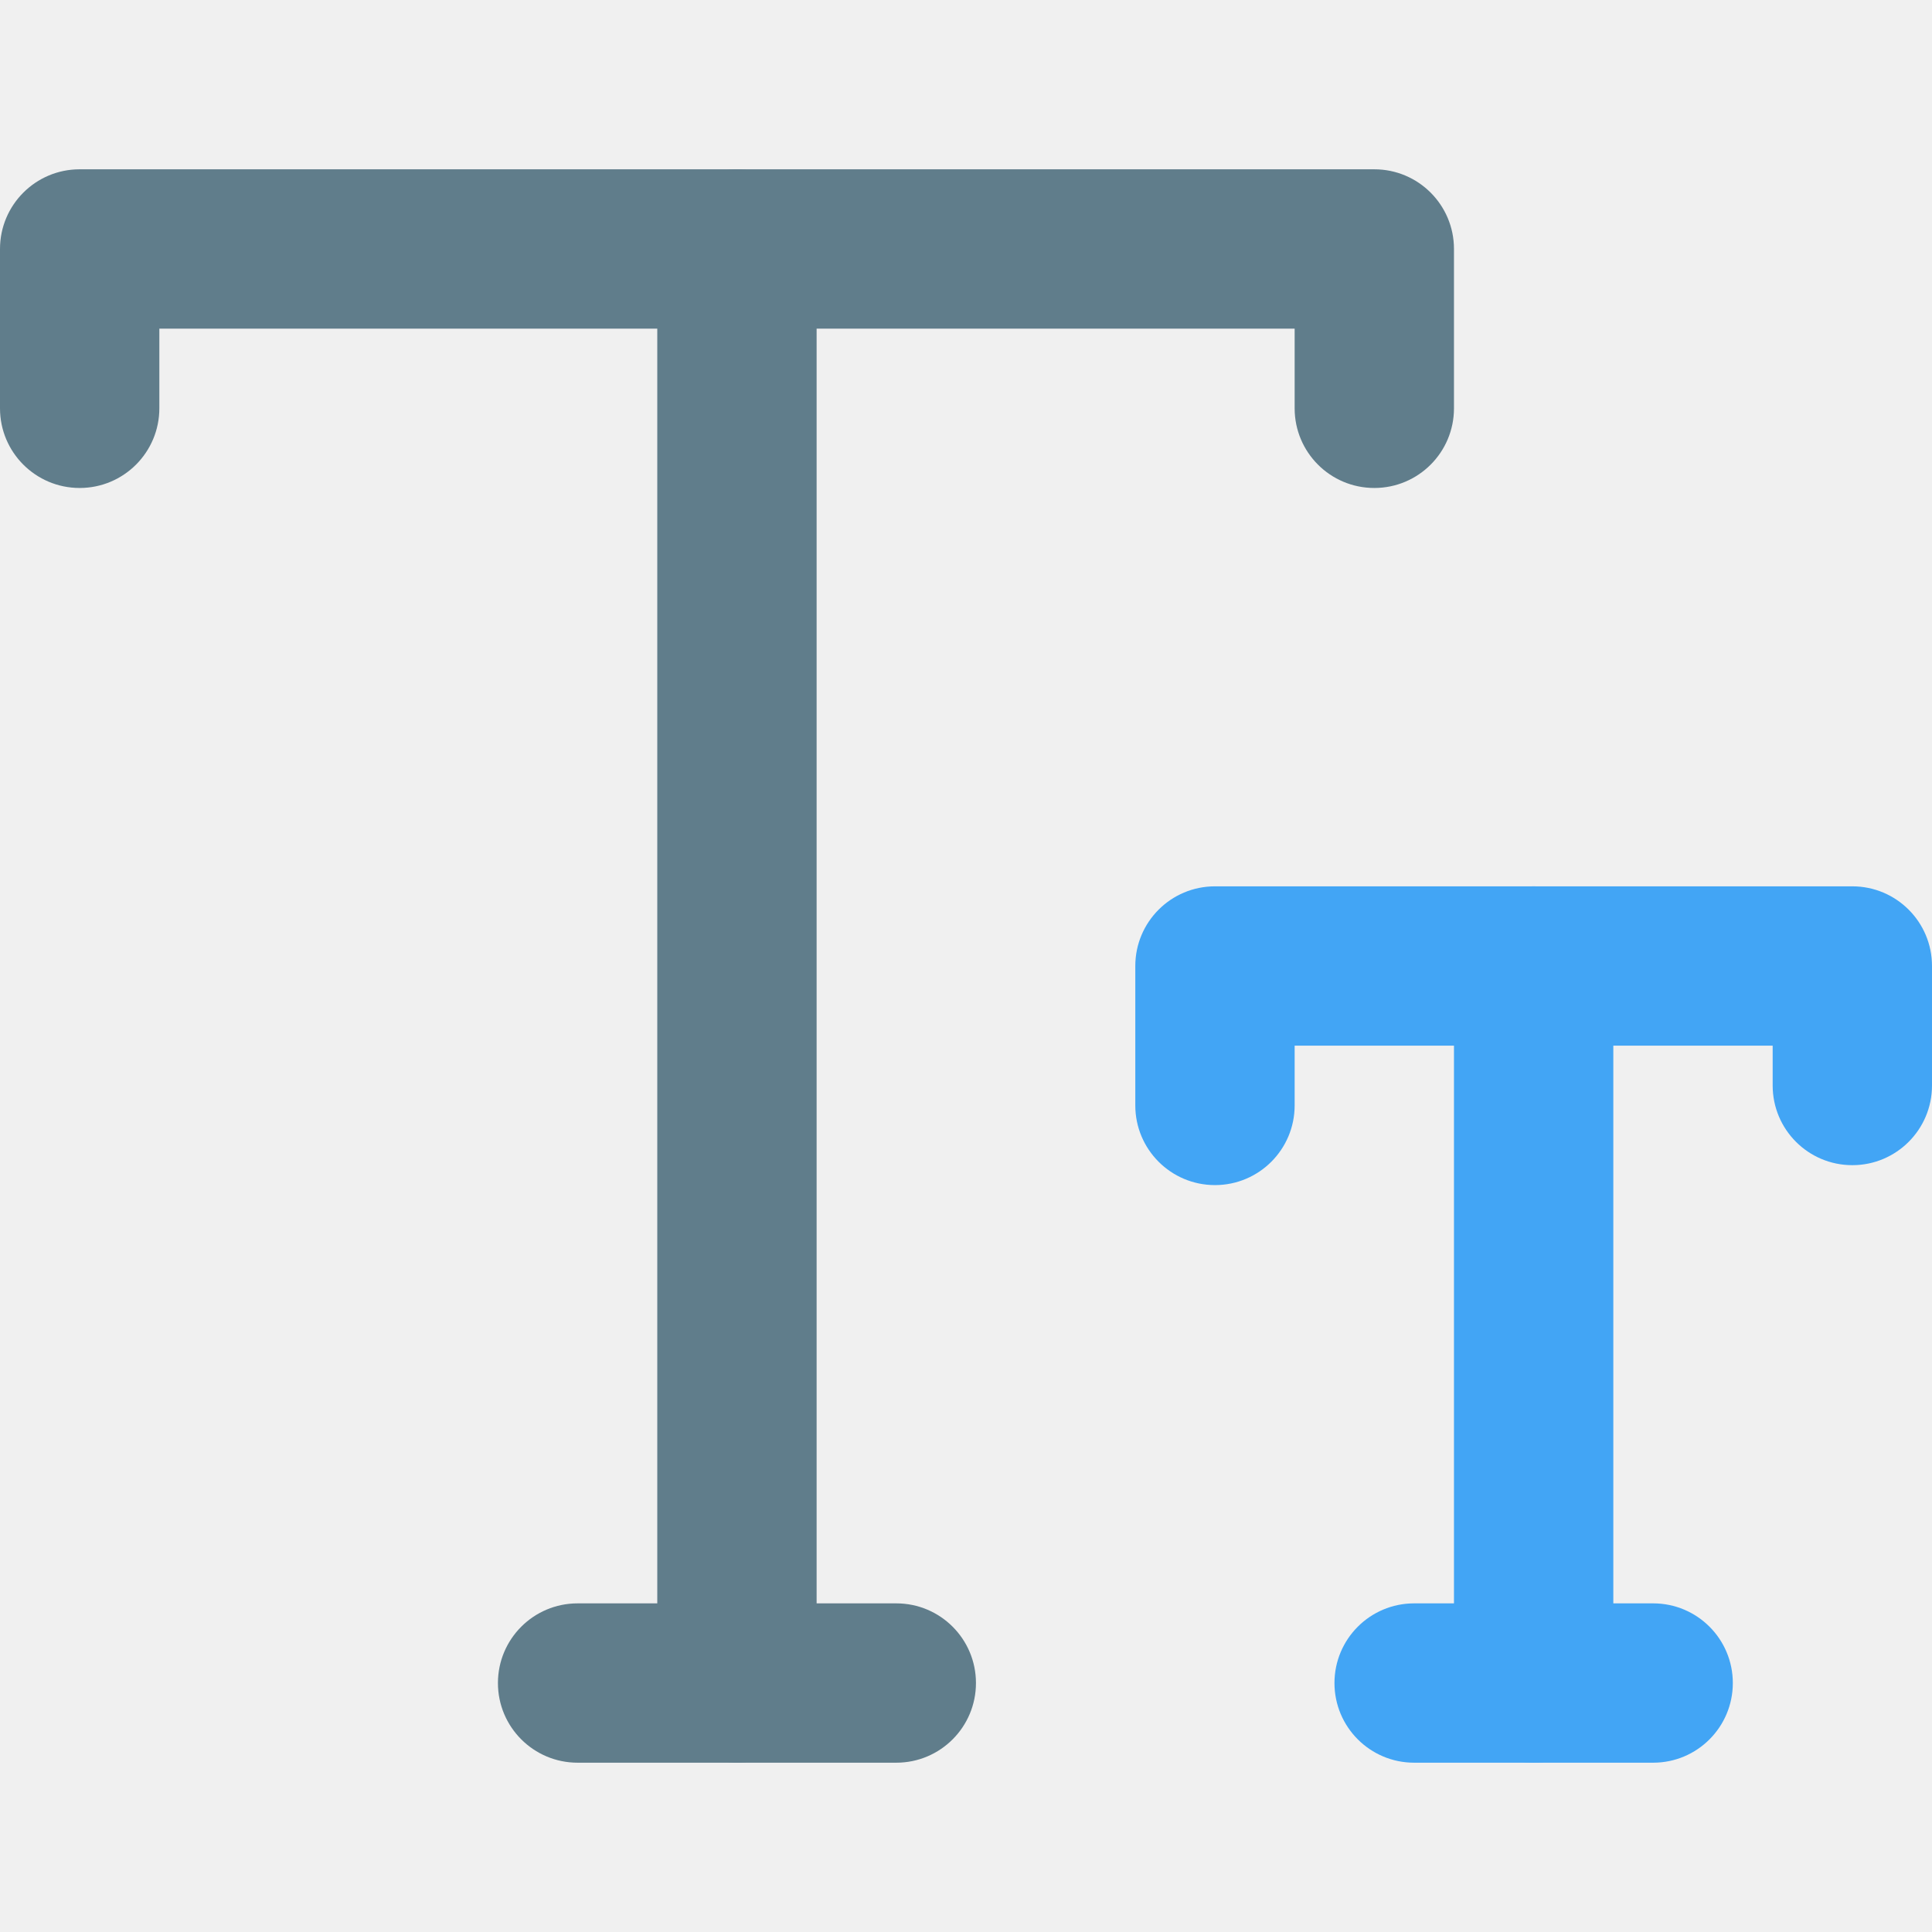
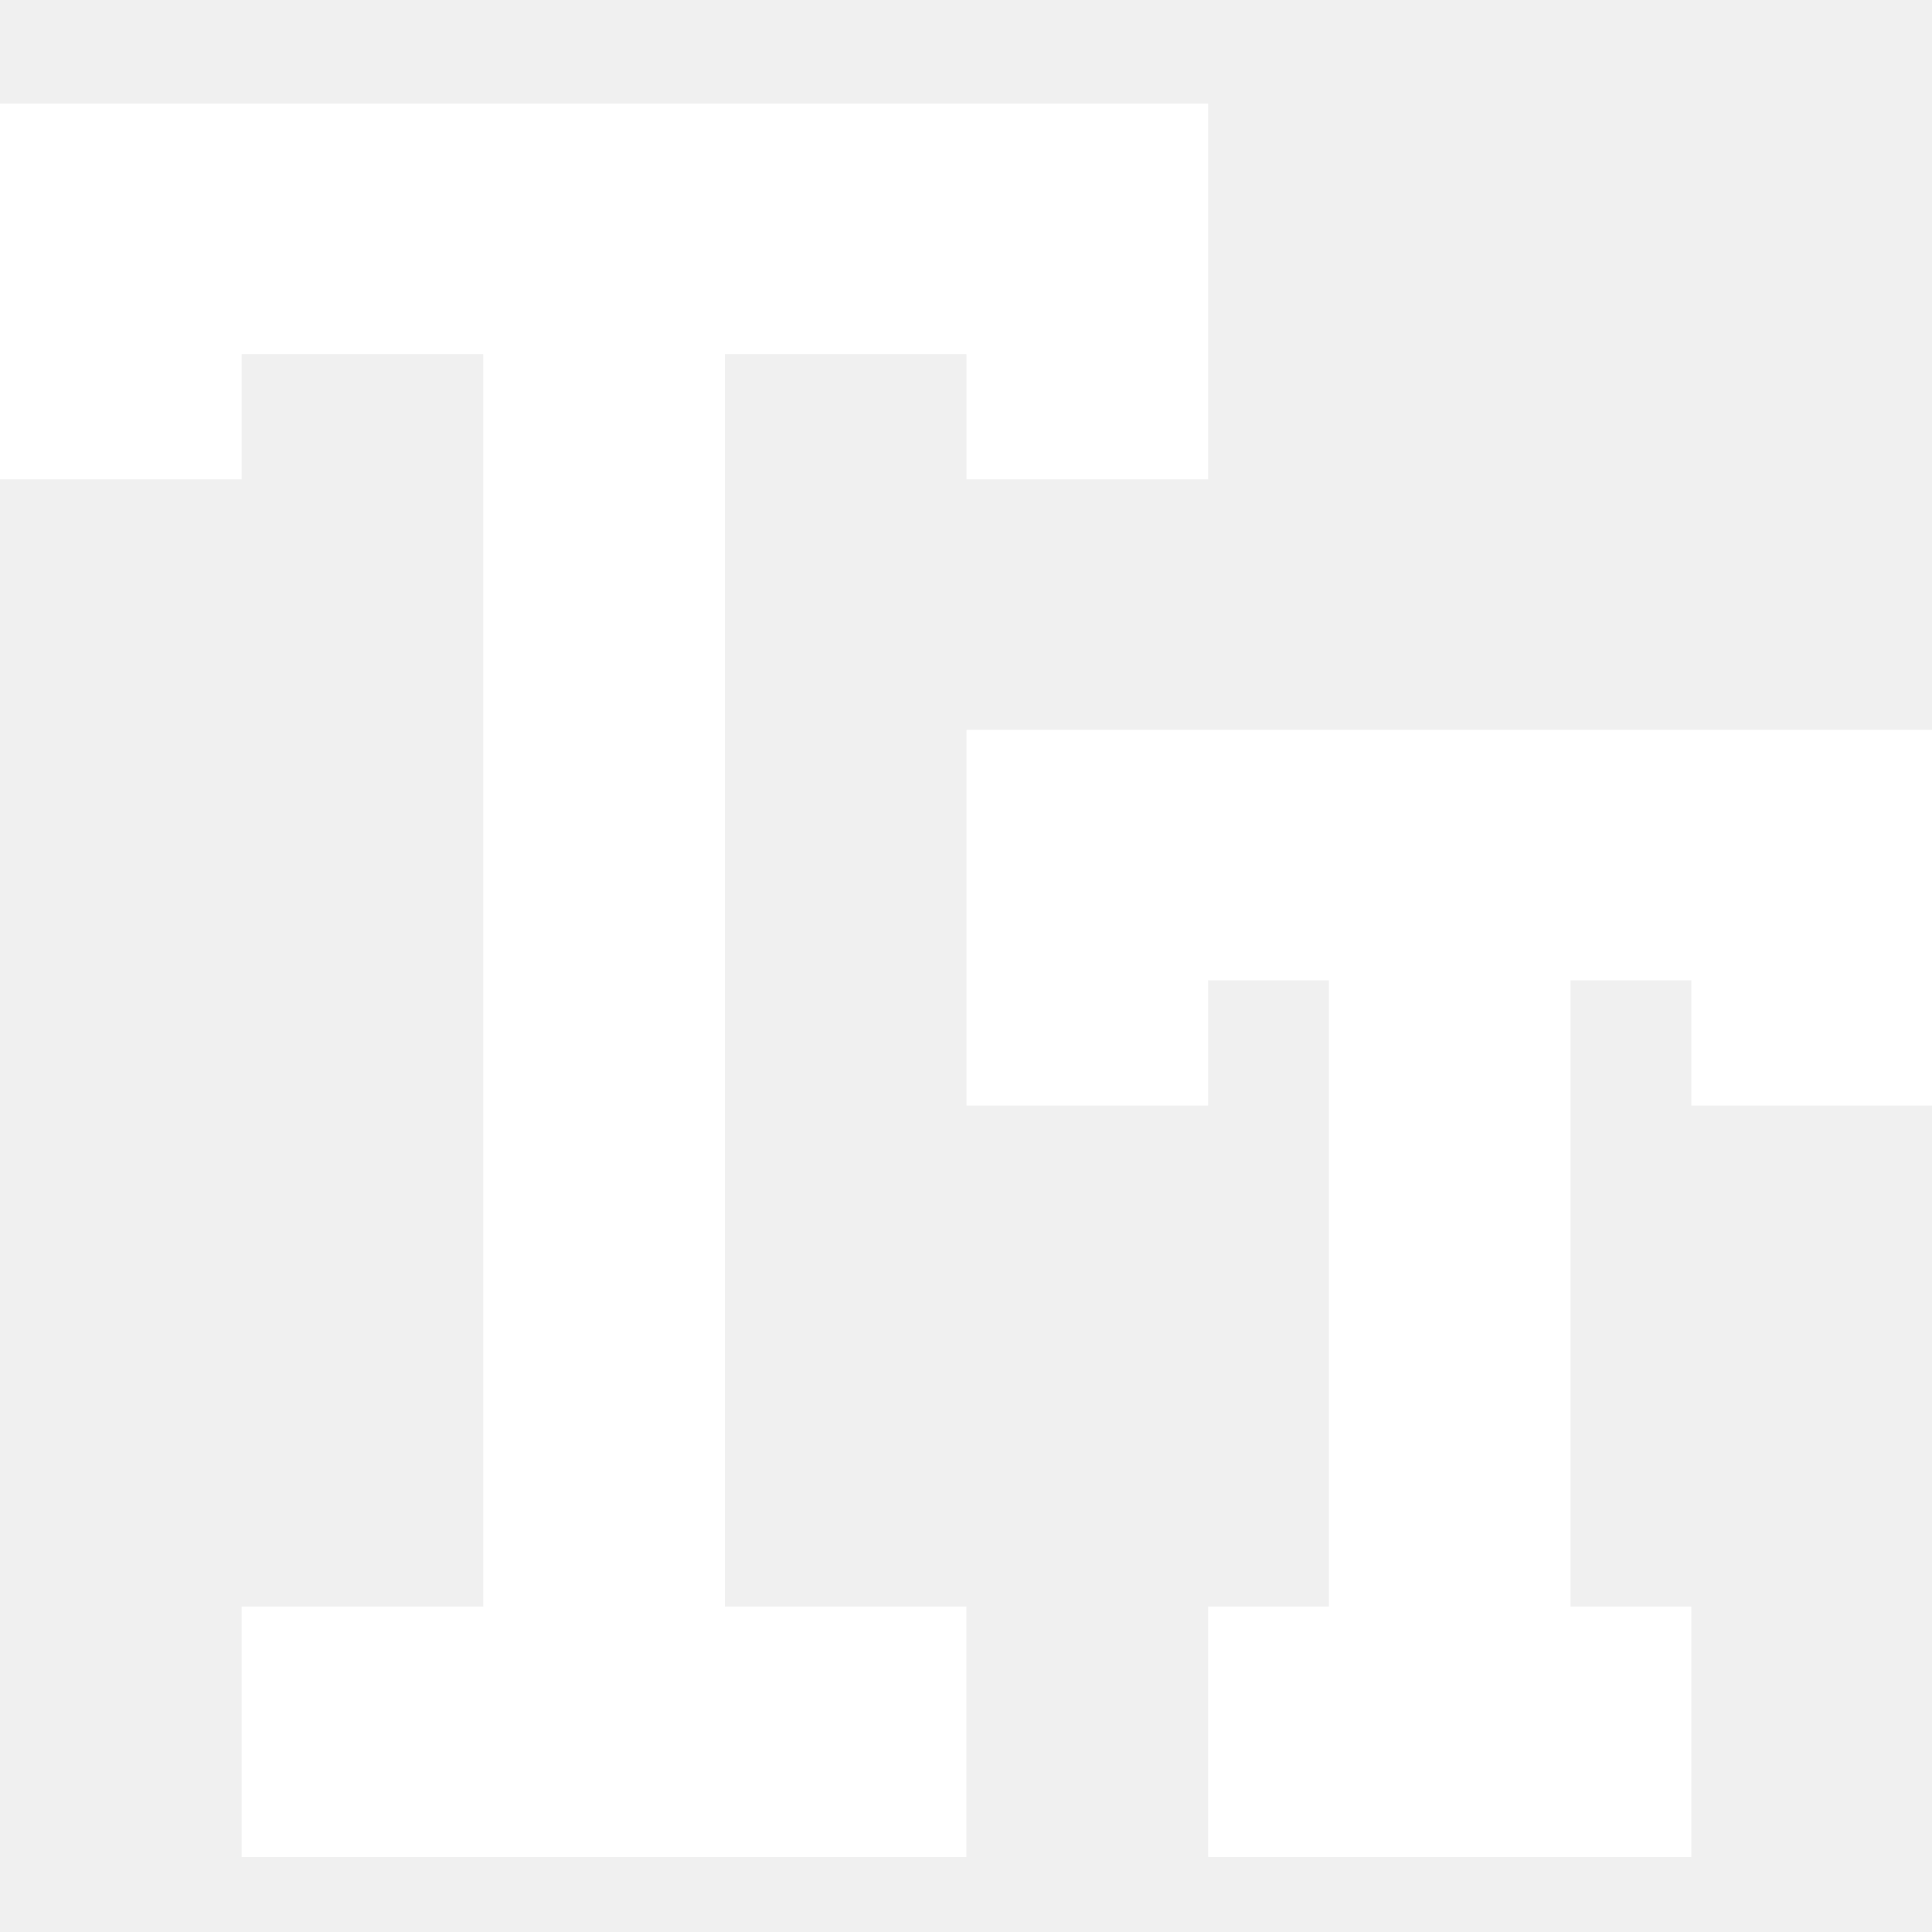
- <svg xmlns="http://www.w3.org/2000/svg" height="517pt" viewBox="0 -45 517.333 517" width="517pt">
-   <g fill="#607d8b">
-     <path d="m197.332 426.832c-11.797 0-21.332-9.555-21.332-21.332v-384c0-11.777 9.535-21.332 21.332-21.332s21.336 9.555 21.336 21.332v384c0 11.777-9.539 21.332-21.336 21.332zm0 0" />
-     <path d="m368 85.5c-11.797 0-21.332-9.559-21.332-21.332v-21.336h-304v21.336c0 11.773-9.539 21.332-21.336 21.332s-21.332-9.559-21.332-21.332v-42.668c0-11.777 9.535-21.332 21.332-21.332h346.668c11.797 0 21.332 9.555 21.332 21.332v42.668c0 11.773-9.535 21.332-21.332 21.332zm0 0" />
-     <path d="m240 426.832h-85.332c-11.797 0-21.336-9.555-21.336-21.332s9.539-21.332 21.336-21.332h85.332c11.797 0 21.332 9.555 21.332 21.332s-9.535 21.332-21.332 21.332zm0 0" />
+ <svg xmlns="http://www.w3.org/2000/svg" xmlns:xlink="http://www.w3.org/1999/xlink" version="1.1" preserveAspectRatio="xMidYMid meet" viewBox="0 0 640 640" width="640" height="640">
+   <defs>
+     <path d="M240.12 117.3L320.16 117.3L320.16 158.79L400.2 158.79L400.2 34.33L0 34.33L0 158.79L80.04 158.79L80.04 117.3L160.08 117.3L160.08 532.19L80.04 532.19L80.04 615.16L320.12 615.16L320.12 532.19L240.12 532.19L240.12 117.3Z" id="c4bP49JGTk" />
+     <path d="M320.16 366.23L400.2 366.23L400.2 324.75L440.22 324.75L440.22 532.19L400.2 532.19L400.2 615.16L560.28 615.16L560.28 532.19L520.26 532.19L520.26 324.74L560.28 324.74L560.28 366.23L640.32 366.23L640.32 241.77L320.16 241.77L320.16 366.23Z" id="b3kXvthYJp" />
+   </defs>
+   <g>
+     <g>
+       <g>
+         <use xlink:href="#c4bP49JGTk" opacity="1" fill="#ffffff" fill-opacity="1" />
+         <g>
+           <use xlink:href="#c4bP49JGTk" opacity="1" fill-opacity="0" stroke="#000000" stroke-width="1" stroke-opacity="0" />
+         </g>
+       </g>
+       <g>
+         <use xlink:href="#b3kXvthYJp" opacity="1" fill="#ffffff" fill-opacity="1" />
+         <g>
+           <use xlink:href="#b3kXvthYJp" opacity="1" fill-opacity="0" stroke="#000000" stroke-width="1" stroke-opacity="0" />
+         </g>
+       </g>
+     </g>
  </g>
-   <path d="m325.332 272.168c-11.797 0-21.332-9.559-21.332-21.336v-37.332c0-11.777 9.535-21.332 21.332-21.332h170.668c11.797 0 21.332 9.555 21.332 21.332v32c0 11.777-9.535 21.332-21.332 21.332s-21.332-9.555-21.332-21.332v-10.668h-128v16c0 11.777-9.539 21.336-21.336 21.336zm0 0" fill="#42a5f5" />
-   <path d="m410.668 426.832c-11.797 0-21.336-9.555-21.336-21.332v-192c0-11.777 9.539-21.332 21.336-21.332s21.332 9.555 21.332 21.332v192c0 11.777-9.535 21.332-21.332 21.332zm0 0" fill="#42a5f5" />
-   <path d="m442.668 426.832h-64c-11.797 0-21.336-9.555-21.336-21.332s9.539-21.332 21.336-21.332h64c11.797 0 21.332 9.555 21.332 21.332s-9.535 21.332-21.332 21.332zm0 0" fill="#42a5f5" />
</svg>
